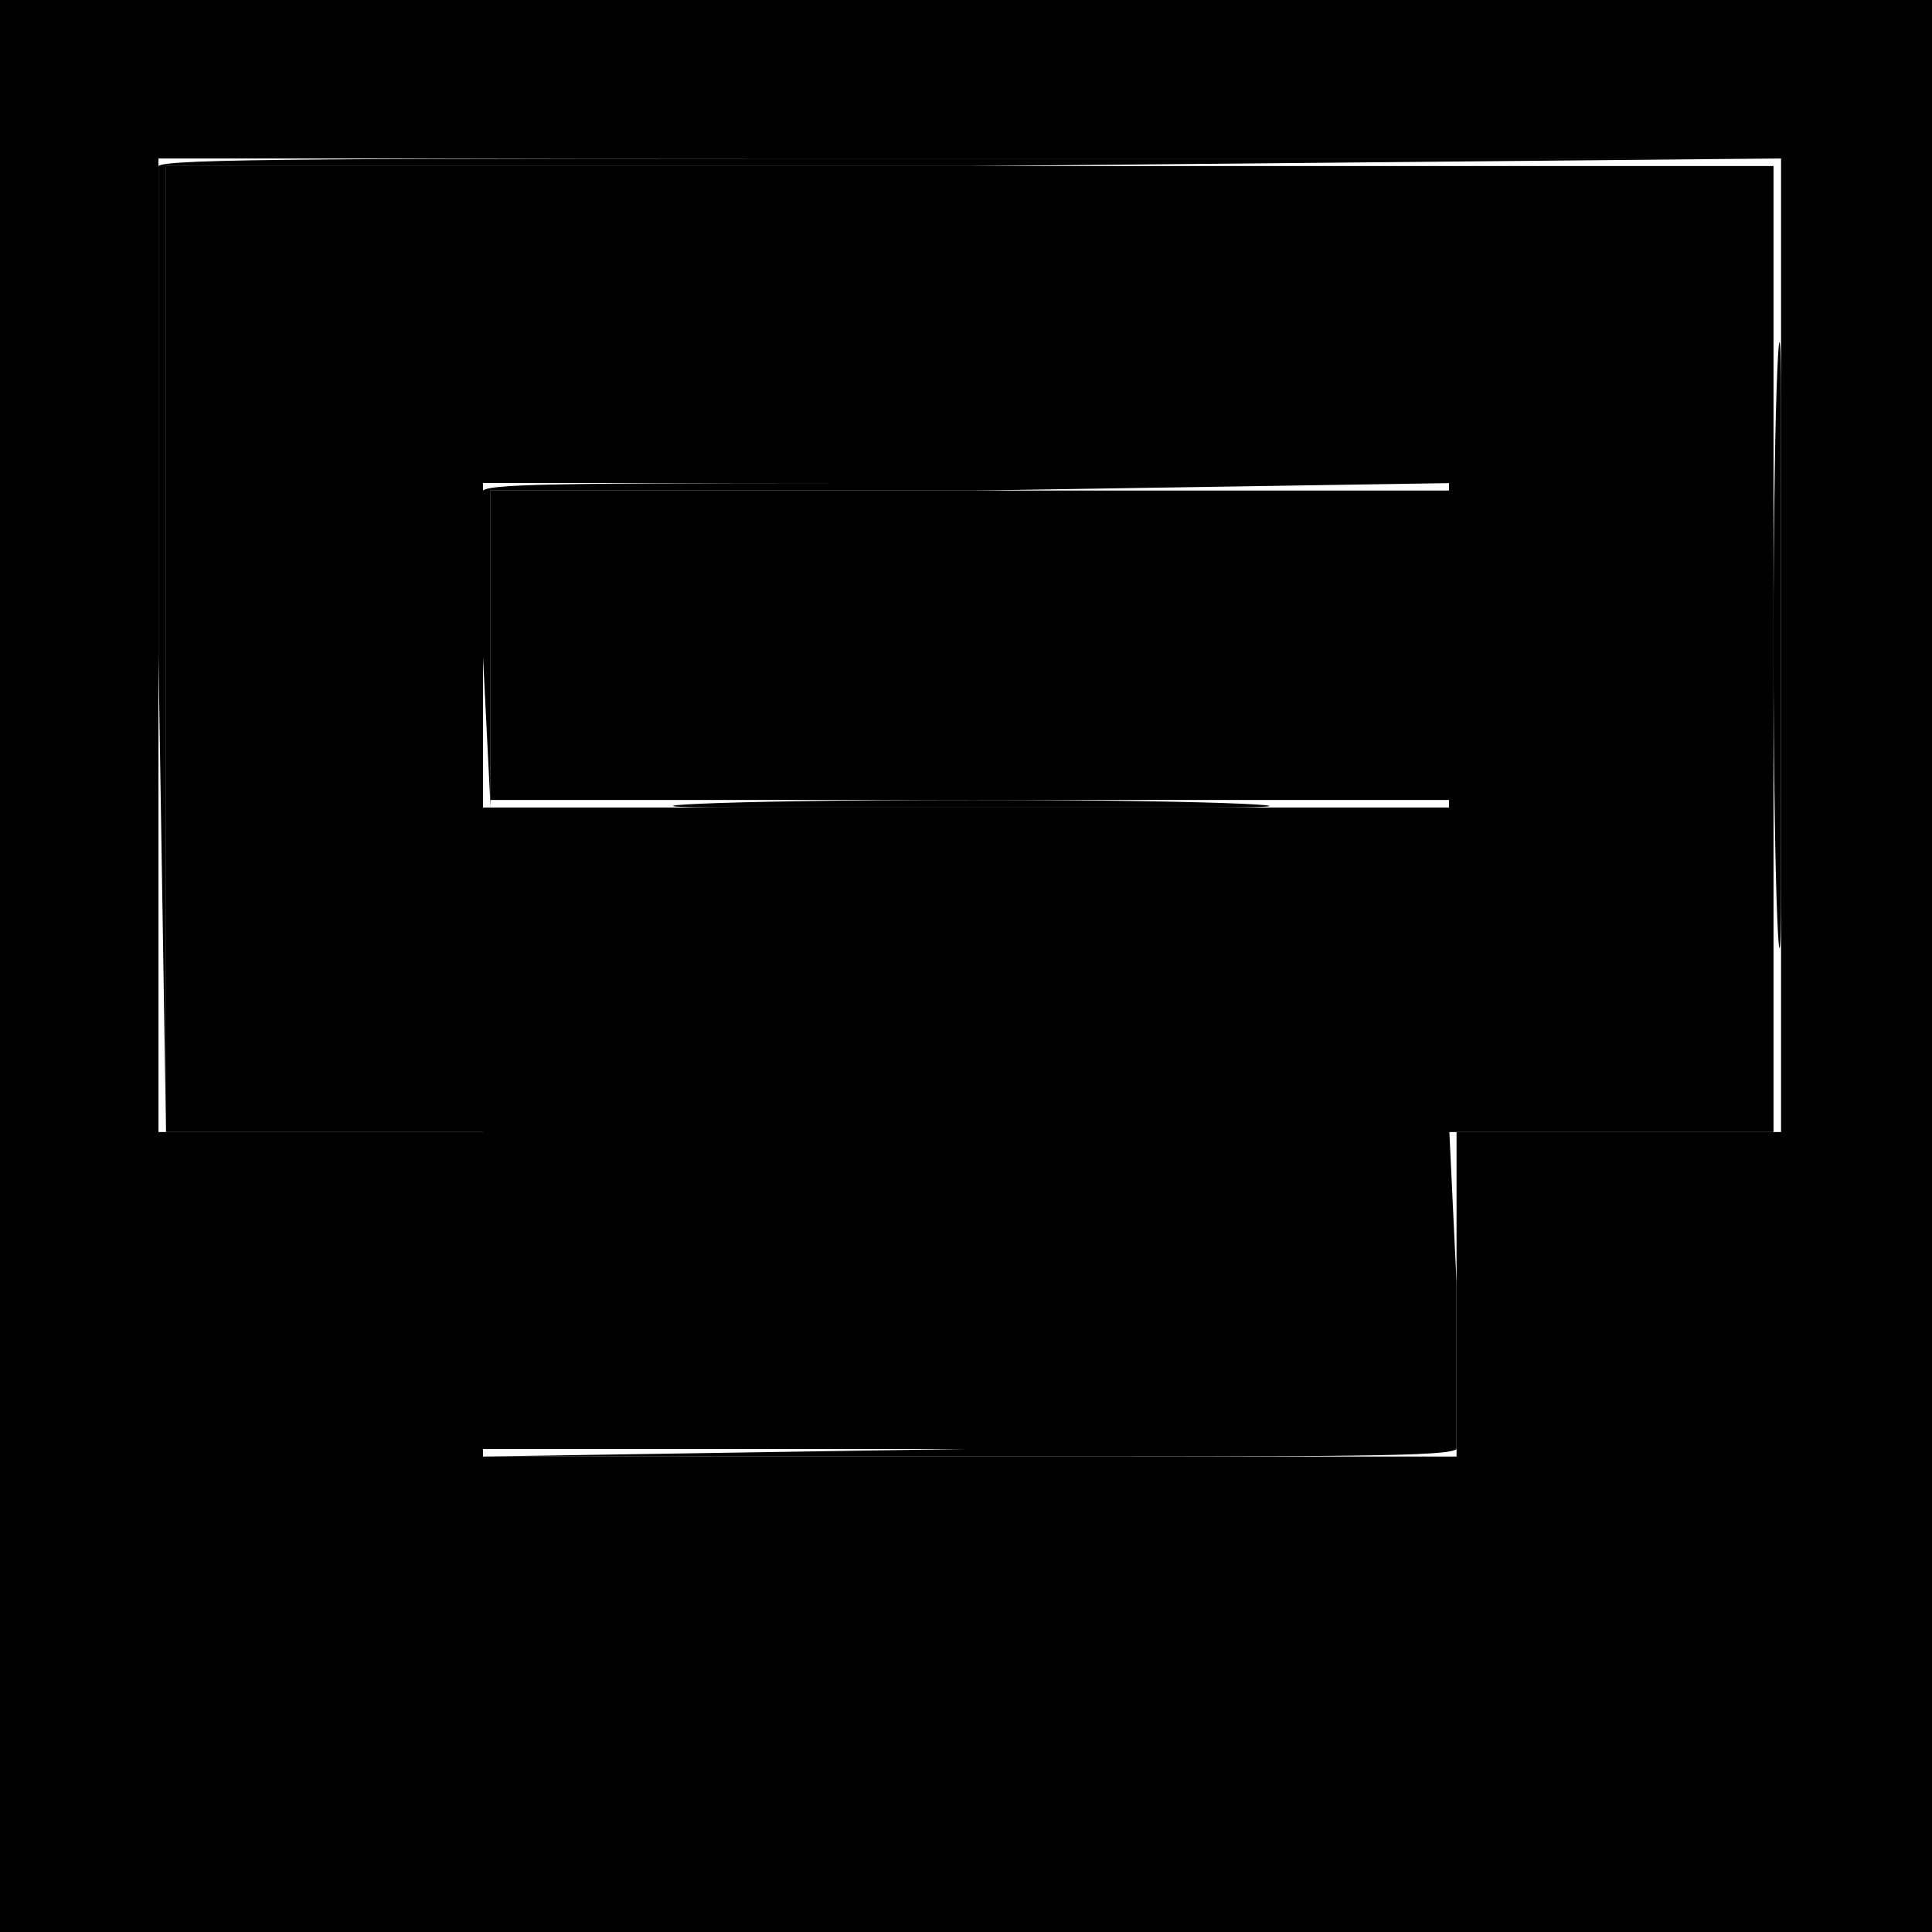
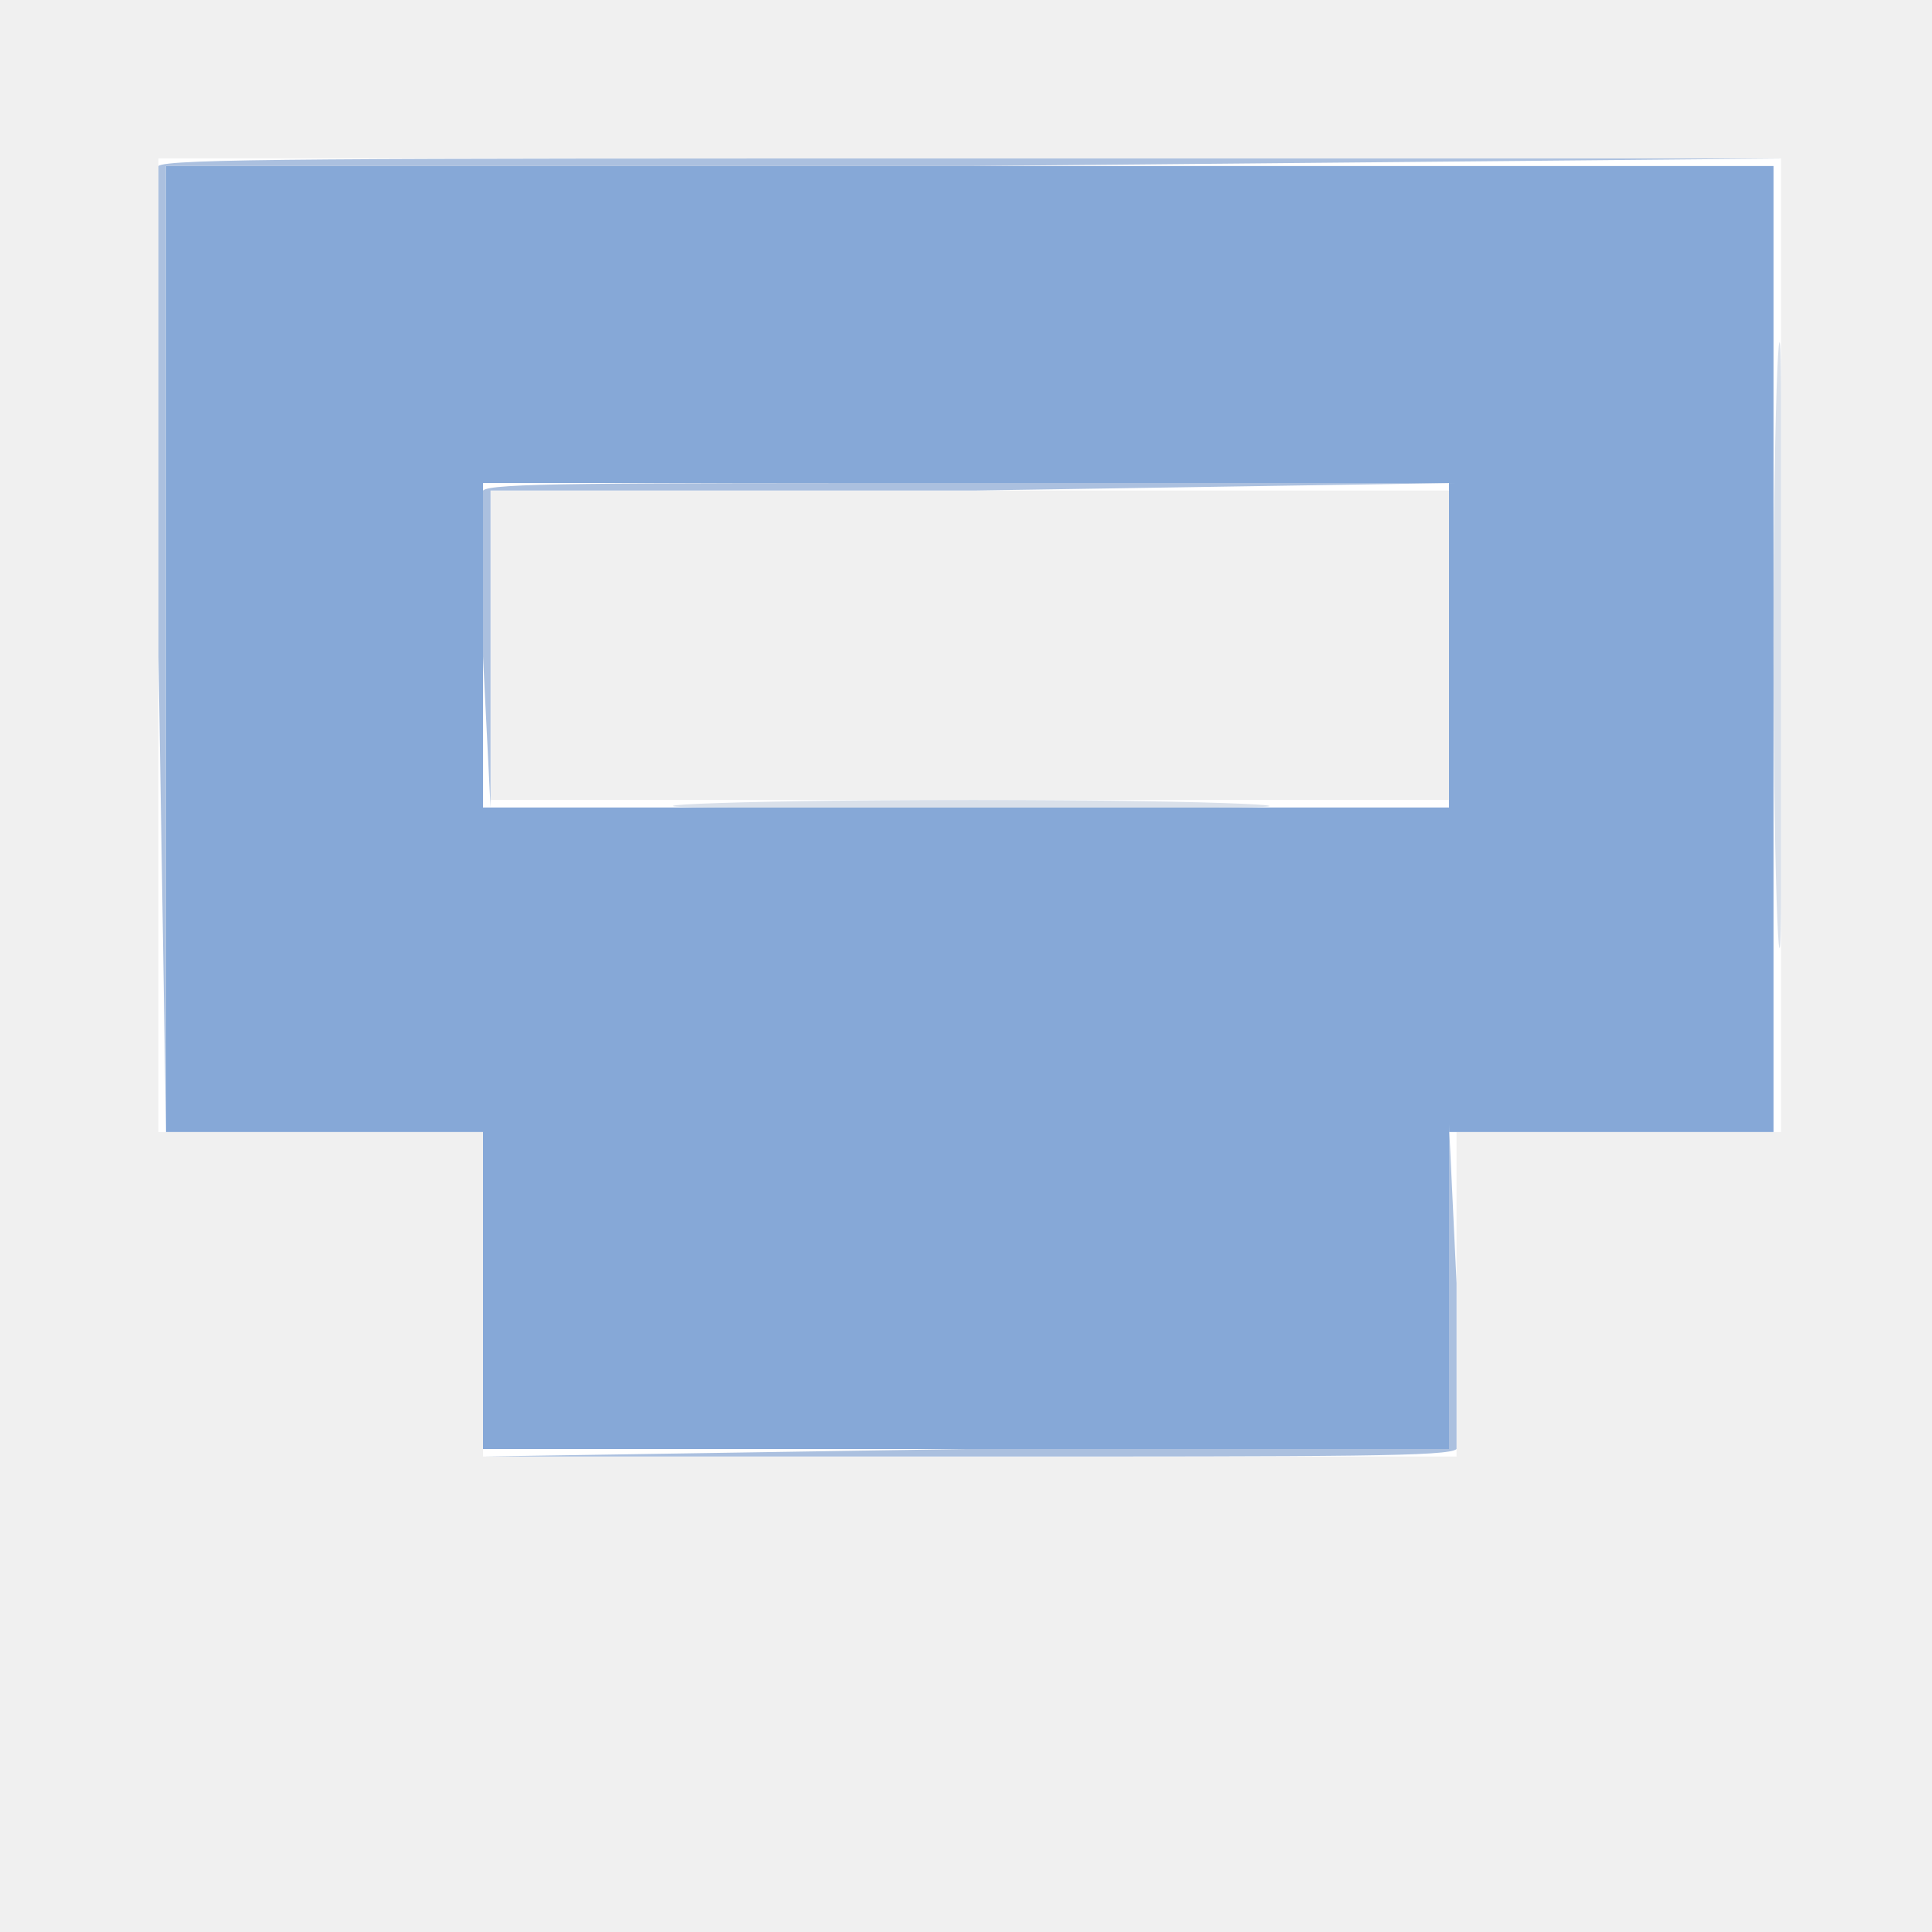
<svg xmlns="http://www.w3.org/2000/svg" width="256" height="256" viewBox="0 0 256 256">
-   <g transform="translate(0,256) scale(1,-1)" fill="currentColor" stroke="none">
+   <g transform="translate(0,256) scale(1,-1)" fill="#f0f0f0" stroke="none">
    <path d="M0 128 l0 -128 128 0 128 0 0 128 0 128 -128 0 -128 0 0 -128z m236 43 l0 -65 -21 0 -22 0 0 -21 0 -22 -64 0 -65 0 0 22 0 21 -21 0 -22 0 0 65 0 64 108 0 107 0 0 -64z M65 171 l0 -21 64 0 63 0 0 21 0 20 -63 0 -64 0 0 -20z" />
  </g>
-   <g transform="translate(0,256) scale(1,-1)" fill="currentColor" stroke="none">
+   <g transform="translate(0,256) scale(1,-1)" fill="#86a8d7" stroke="none">
    <path d="M22 170 l0 -64 21 0 21 0 0 -21 0 -21 64 0 64 0 0 21 0 21 22 0 21 0 0 64 0 64 -106 0 -107 0 0 -64z m170 1 l0 -22 -64 0 -64 0 0 22 0 21 64 0 64 0 0 -21z" />
  </g>
-   <g transform="translate(0,256) scale(1,-1)" fill="currentColor" stroke="none">
+   <g transform="translate(0,256) scale(1,-1)" fill="#abc0df" stroke="none">
    <path d="M21 234 c0 -1 0 -30 0 -65 l1 -63 0 64 0 64 107 0 107 1 -107 0 c-85 0 -107 0 -108 -1z M64 191 c0 -1 0 -11 0 -22 l1 -20 0 21 0 21 64 0 64 1 -64 0 c-51 0 -64 0 -65 -1z M192 85 l0 -21 -64 0 -64 -1 64 0 c51 0 64 0 65 1 0 1 0 11 0 22 l-1 21 0 -22z" />
  </g>
-   <g transform="translate(0,256) scale(1,-1)" fill="currentColor" stroke="none">
+   <g transform="translate(0,256) scale(1,-1)" fill="#d9e0ea" stroke="none">
    <path d="M235 171 c0 -36 1 -51 1 -33 0 18 0 48 0 65 0 18 -1 3 -1 -32z M97 149 c18 0 46 0 64 0 17 0 3 1 -32 1 -36 0 -50 -1 -32 -1z" />
  </g>
</svg>
